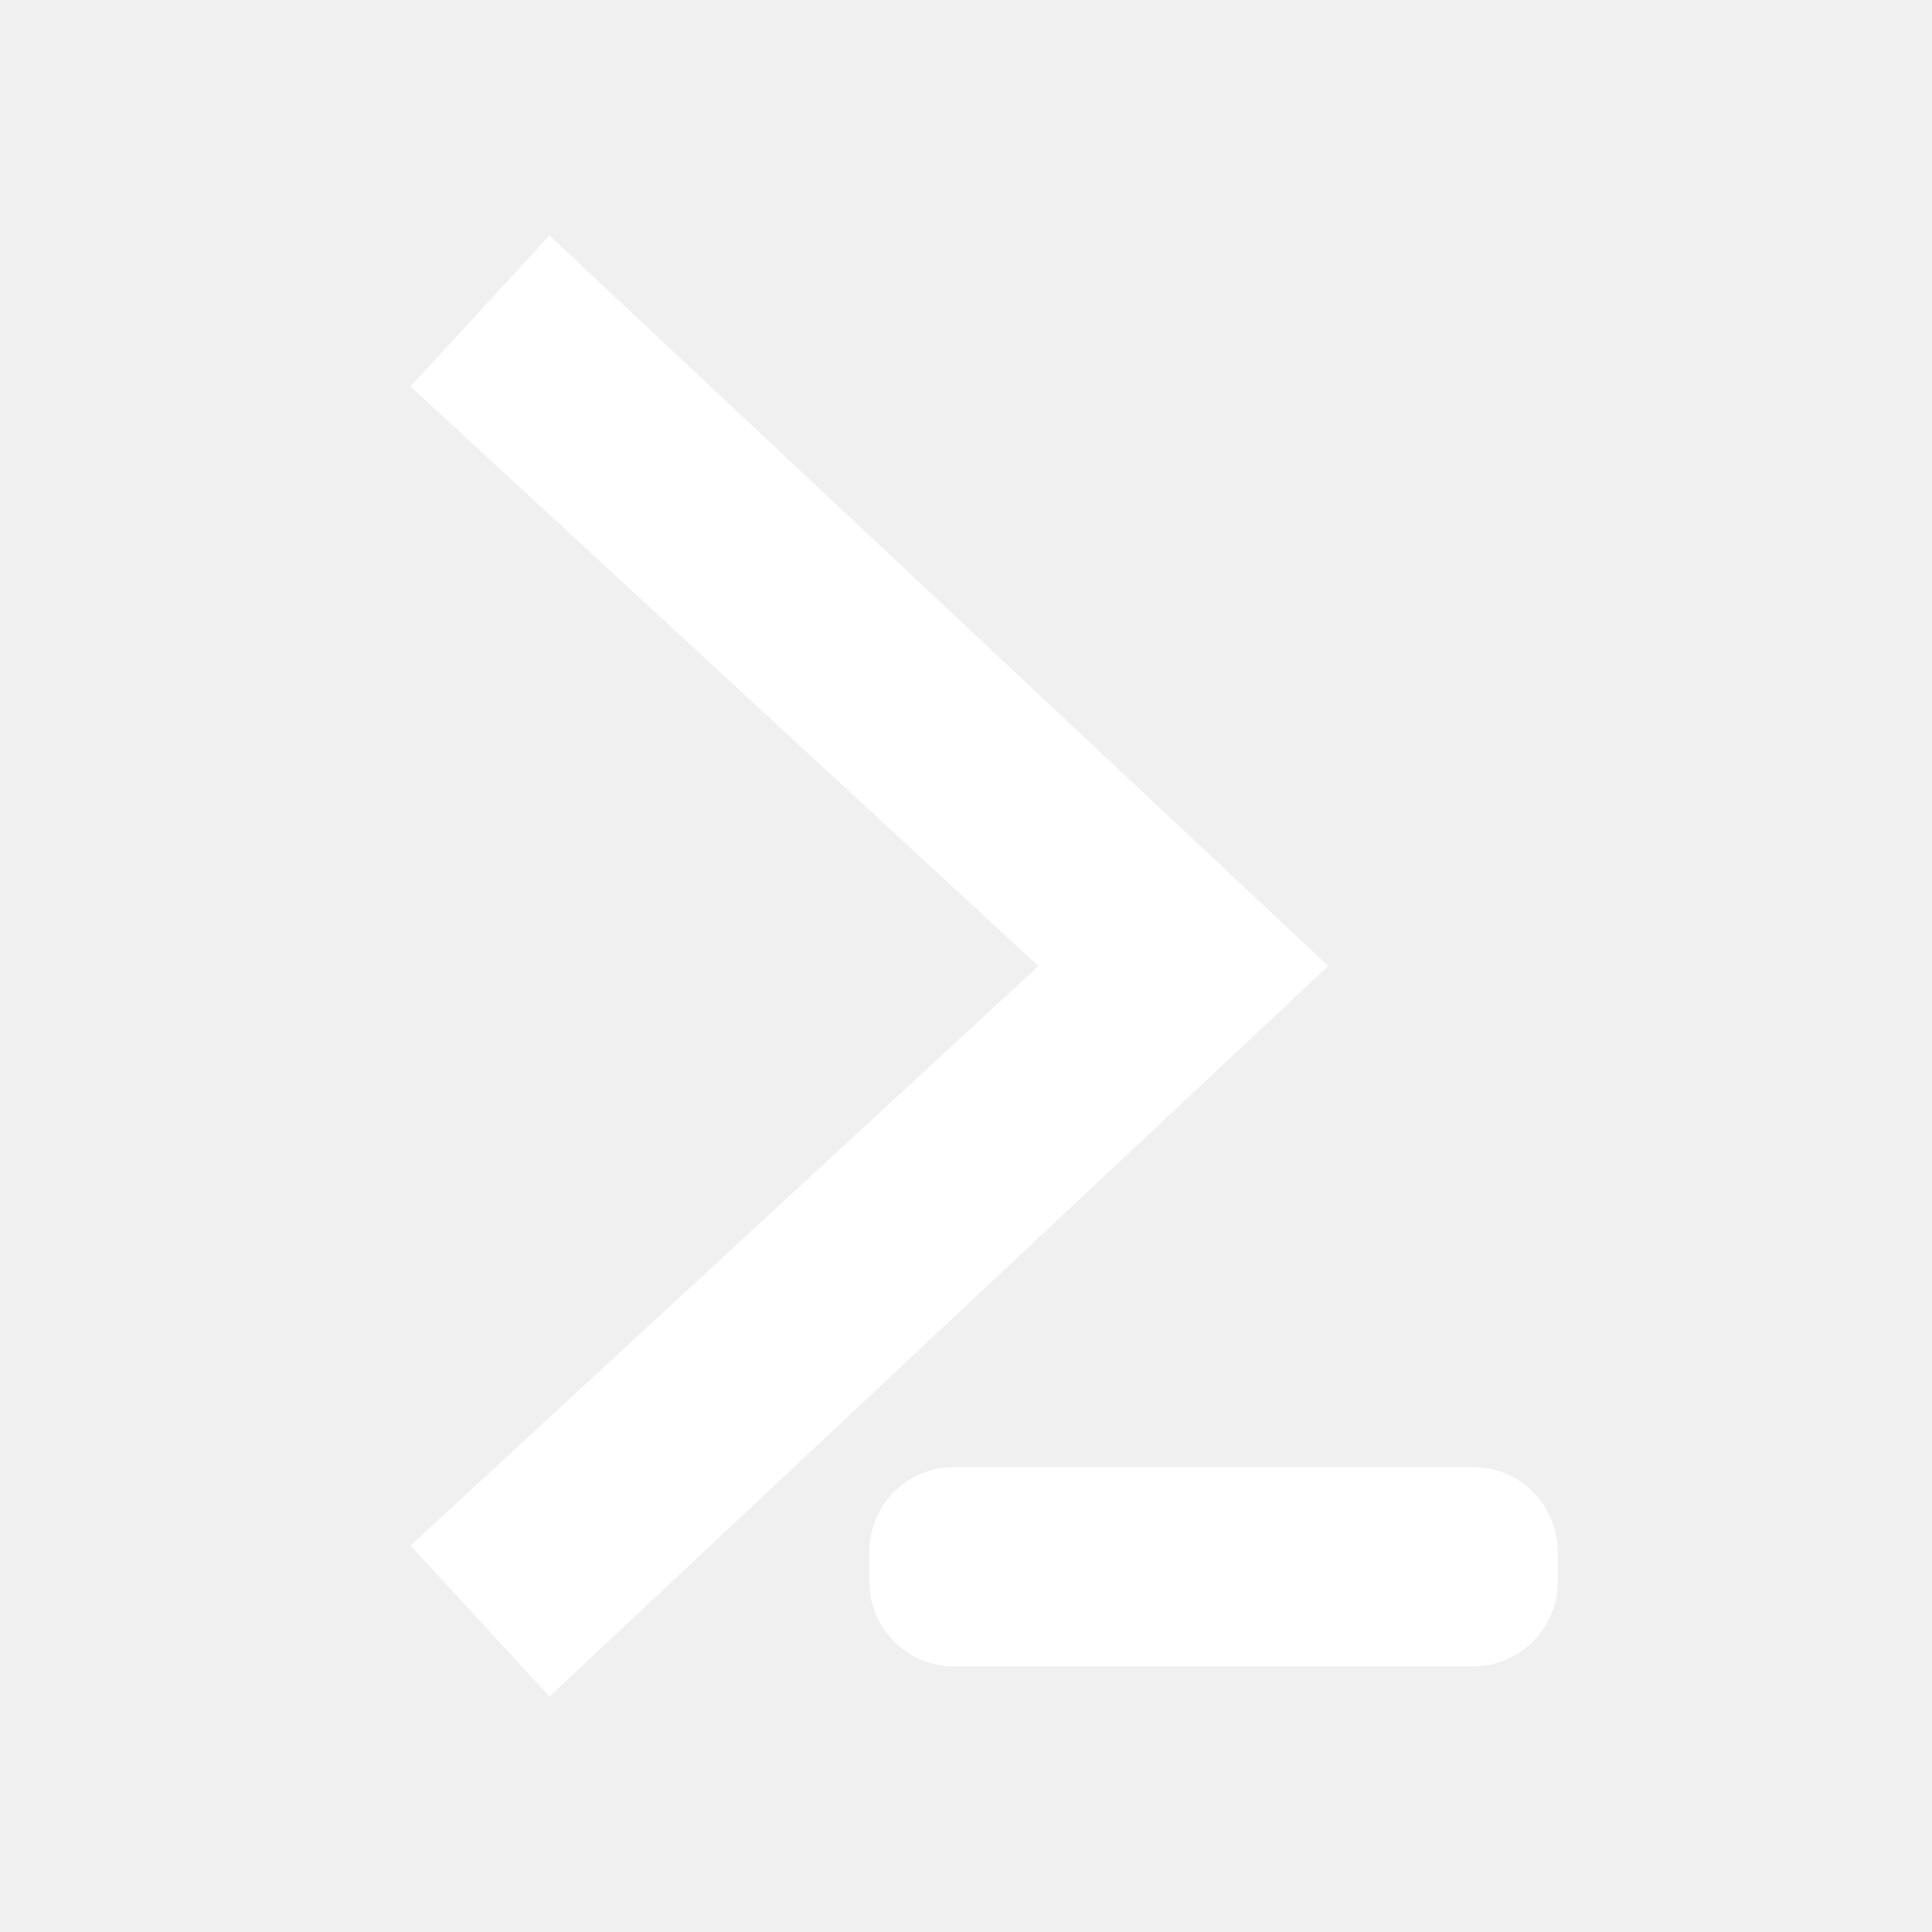
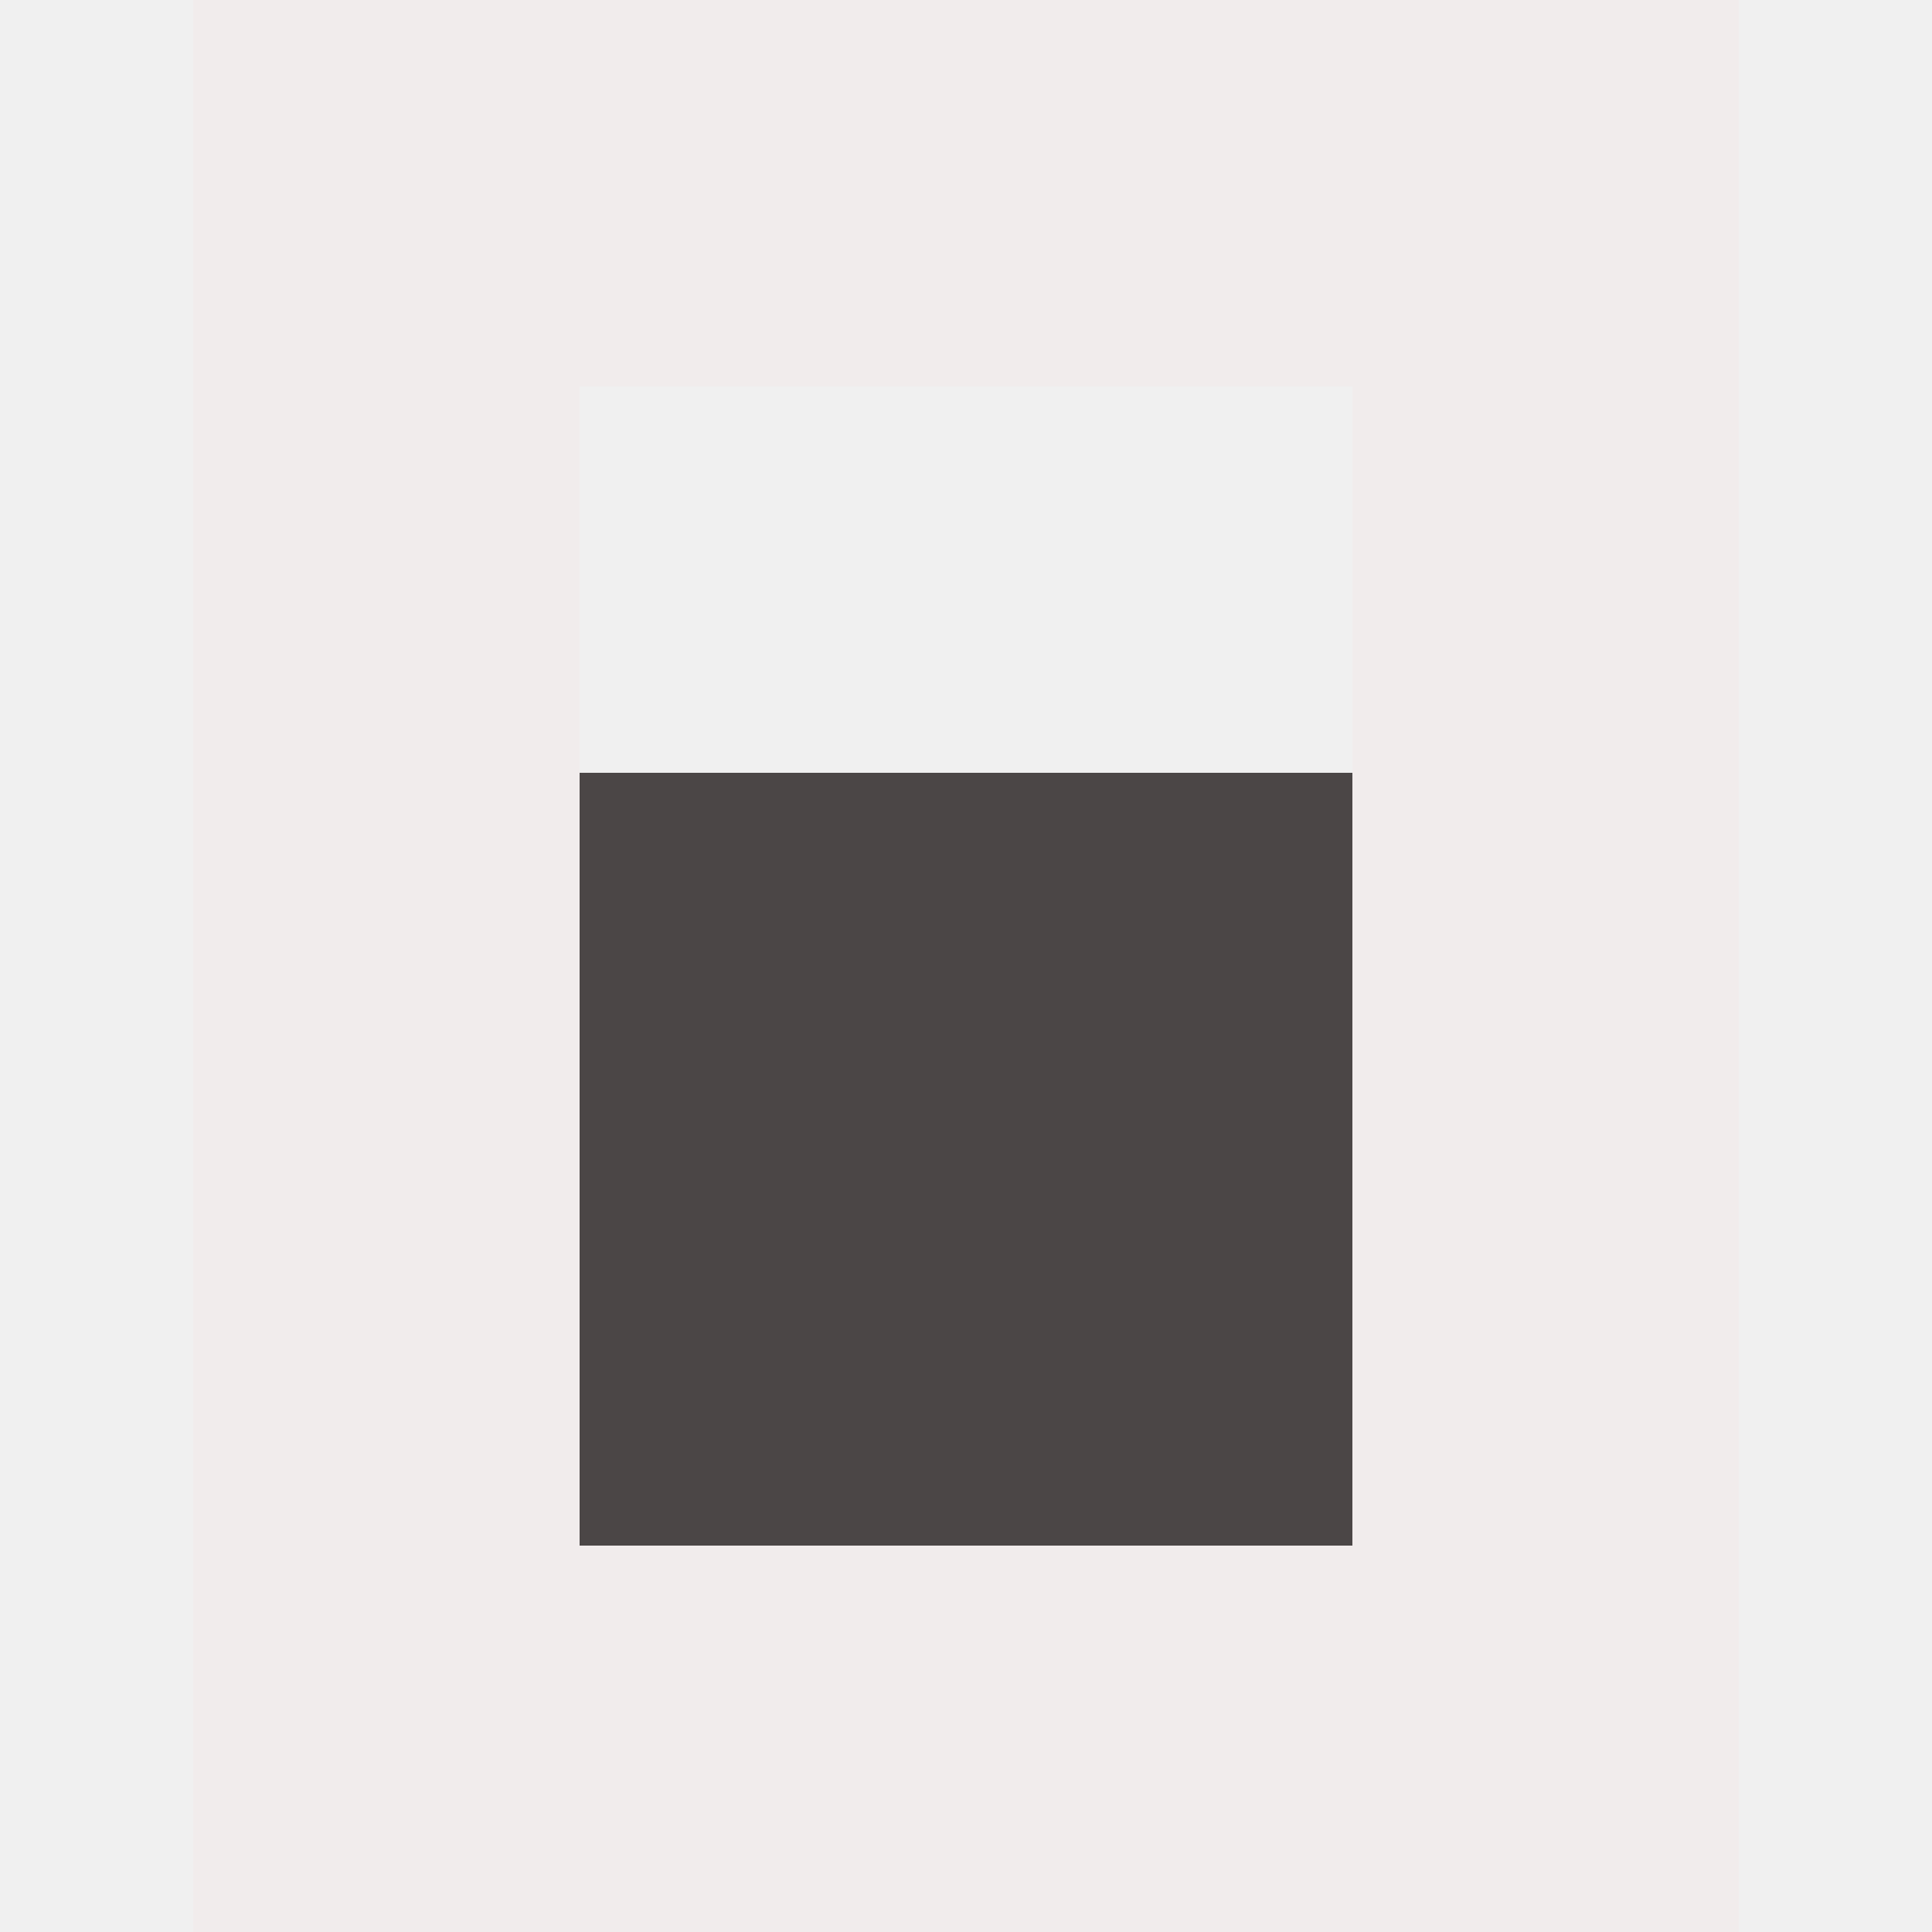
- <svg xmlns="http://www.w3.org/2000/svg" viewBox="0 0 16 16">
-   <path fill="#FFFFFF" d="M3.4 3.2L8.6 8 3.4 12.8l1.15 1.25L11 8 4.55 1.95z" />
-   <rect fill="#FFFFFF" x="7.2" y="12.15" width="5.7" height="1.65" rx="0.7" />
+ <svg xmlns="http://www.w3.org/2000/svg" width="300" height="300" viewBox="0 0 300 300" fill="none">
+   <g transform="translate(30, 0)">
+     <path d="M180 240H60V120H180V240Z" fill="#4B4646" />
+     <path fill-rule="evenodd" d="M180 60H60V240H180V60ZM240 300H0V0H240V300Z" fill="#F1ECEC" />
+   </g>
</svg>
